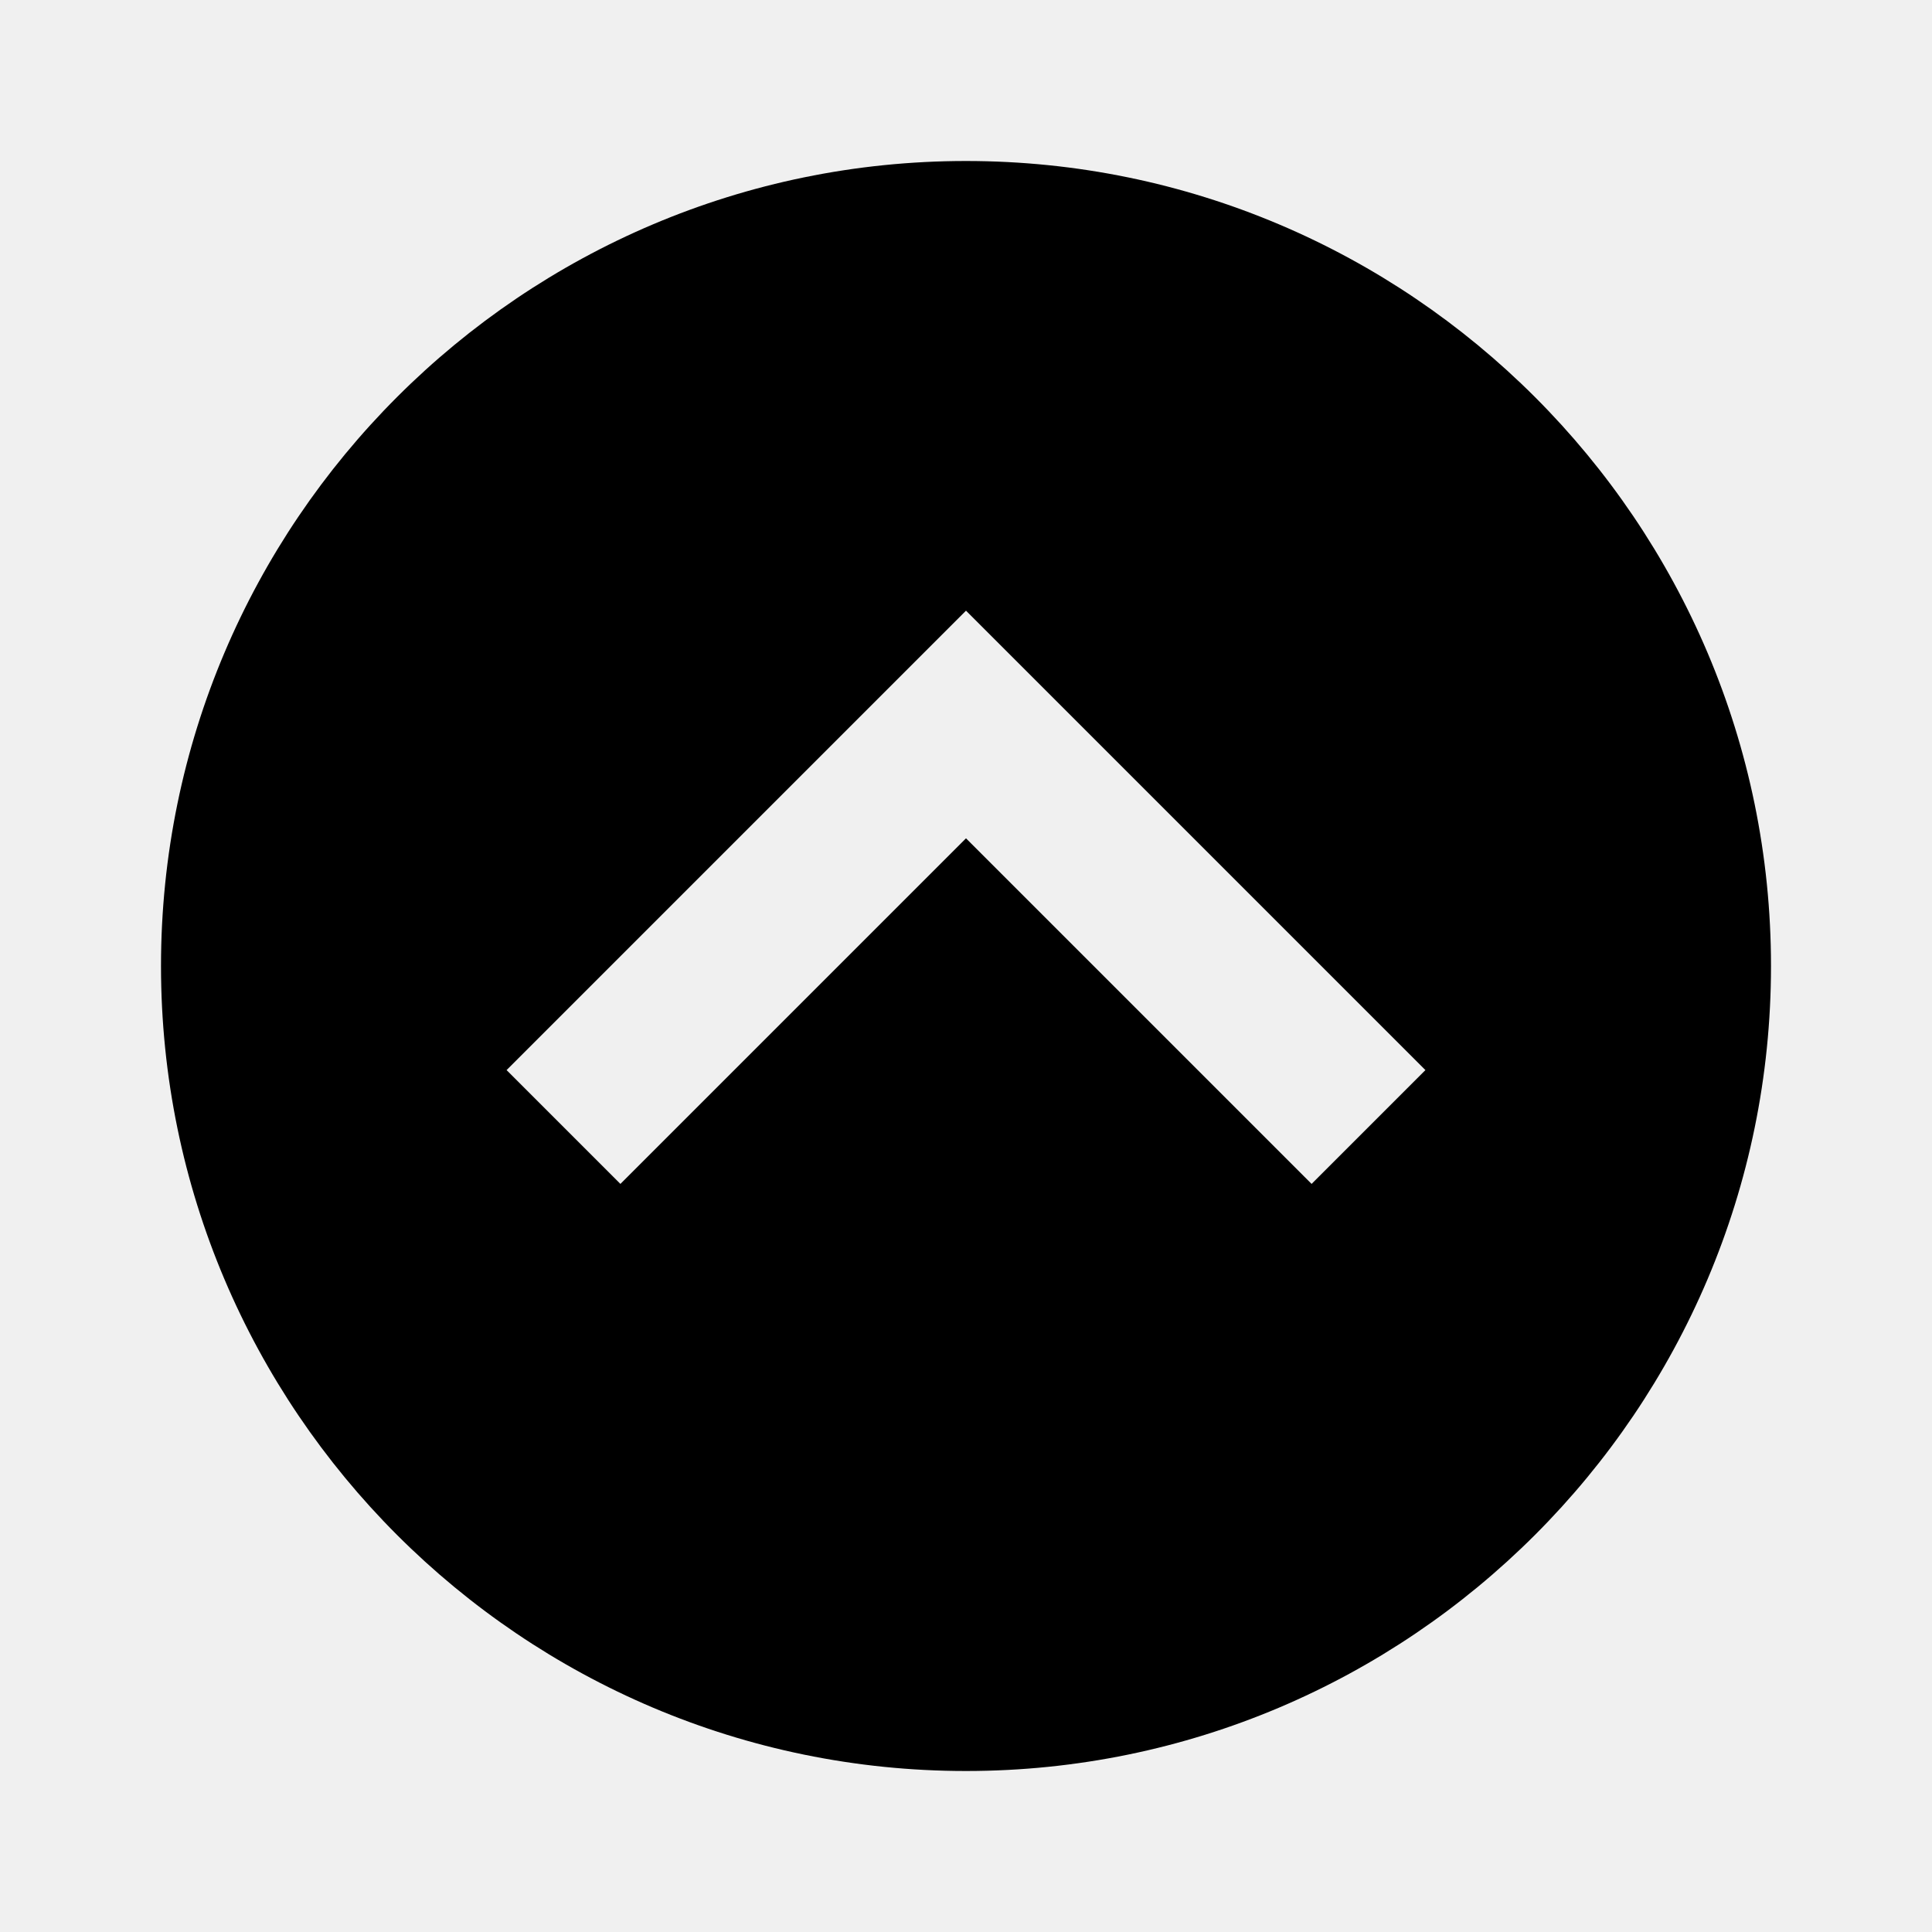
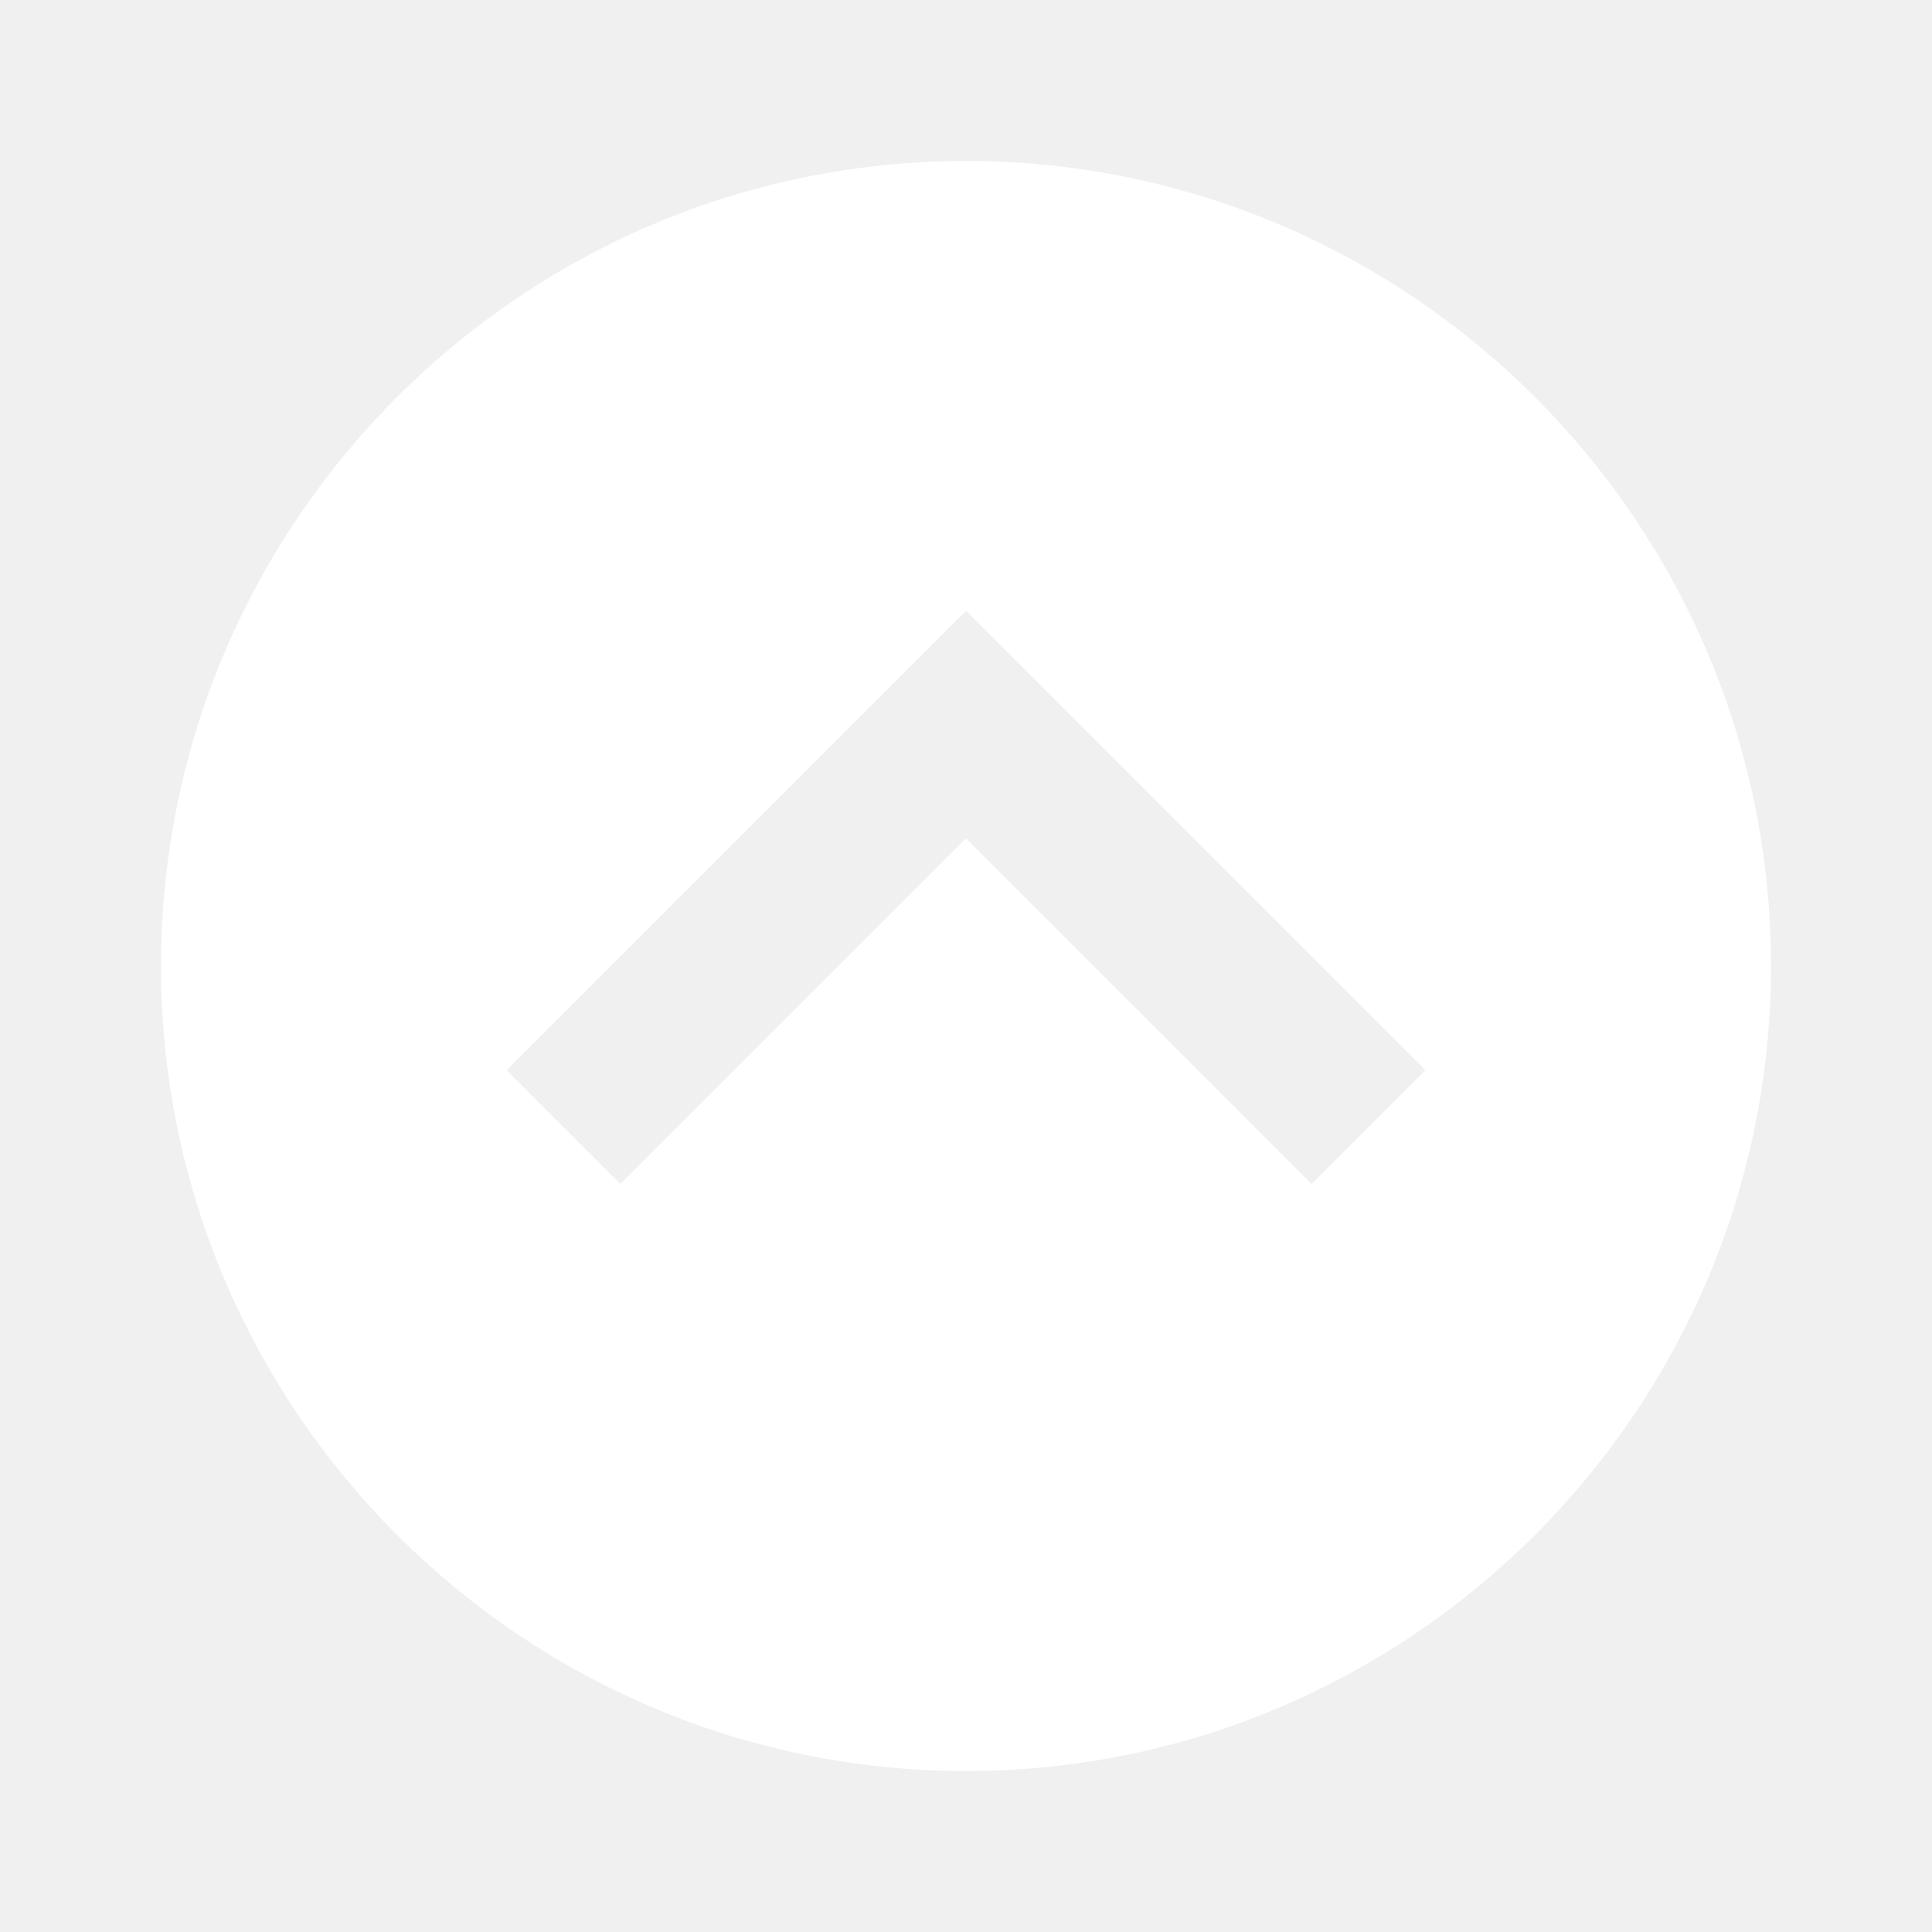
- <svg xmlns="http://www.w3.org/2000/svg" width="24" height="24" viewBox="0 0 24 24">
+ <svg xmlns="http://www.w3.org/2000/svg" width="24" height="24" viewBox="0 0 24 24" style="fill:#fff;transform: ;msFilter:;">
  <path d="M12 2C6.486 2 2 6.486 2 12s4.486 10 10 10 10-4.486 10-10S17.514 2 12 2zm4.293 12.707L12 10.414l-4.293 4.293-1.414-1.414L12 7.586l5.707 5.707-1.414 1.414z" />
</svg>
